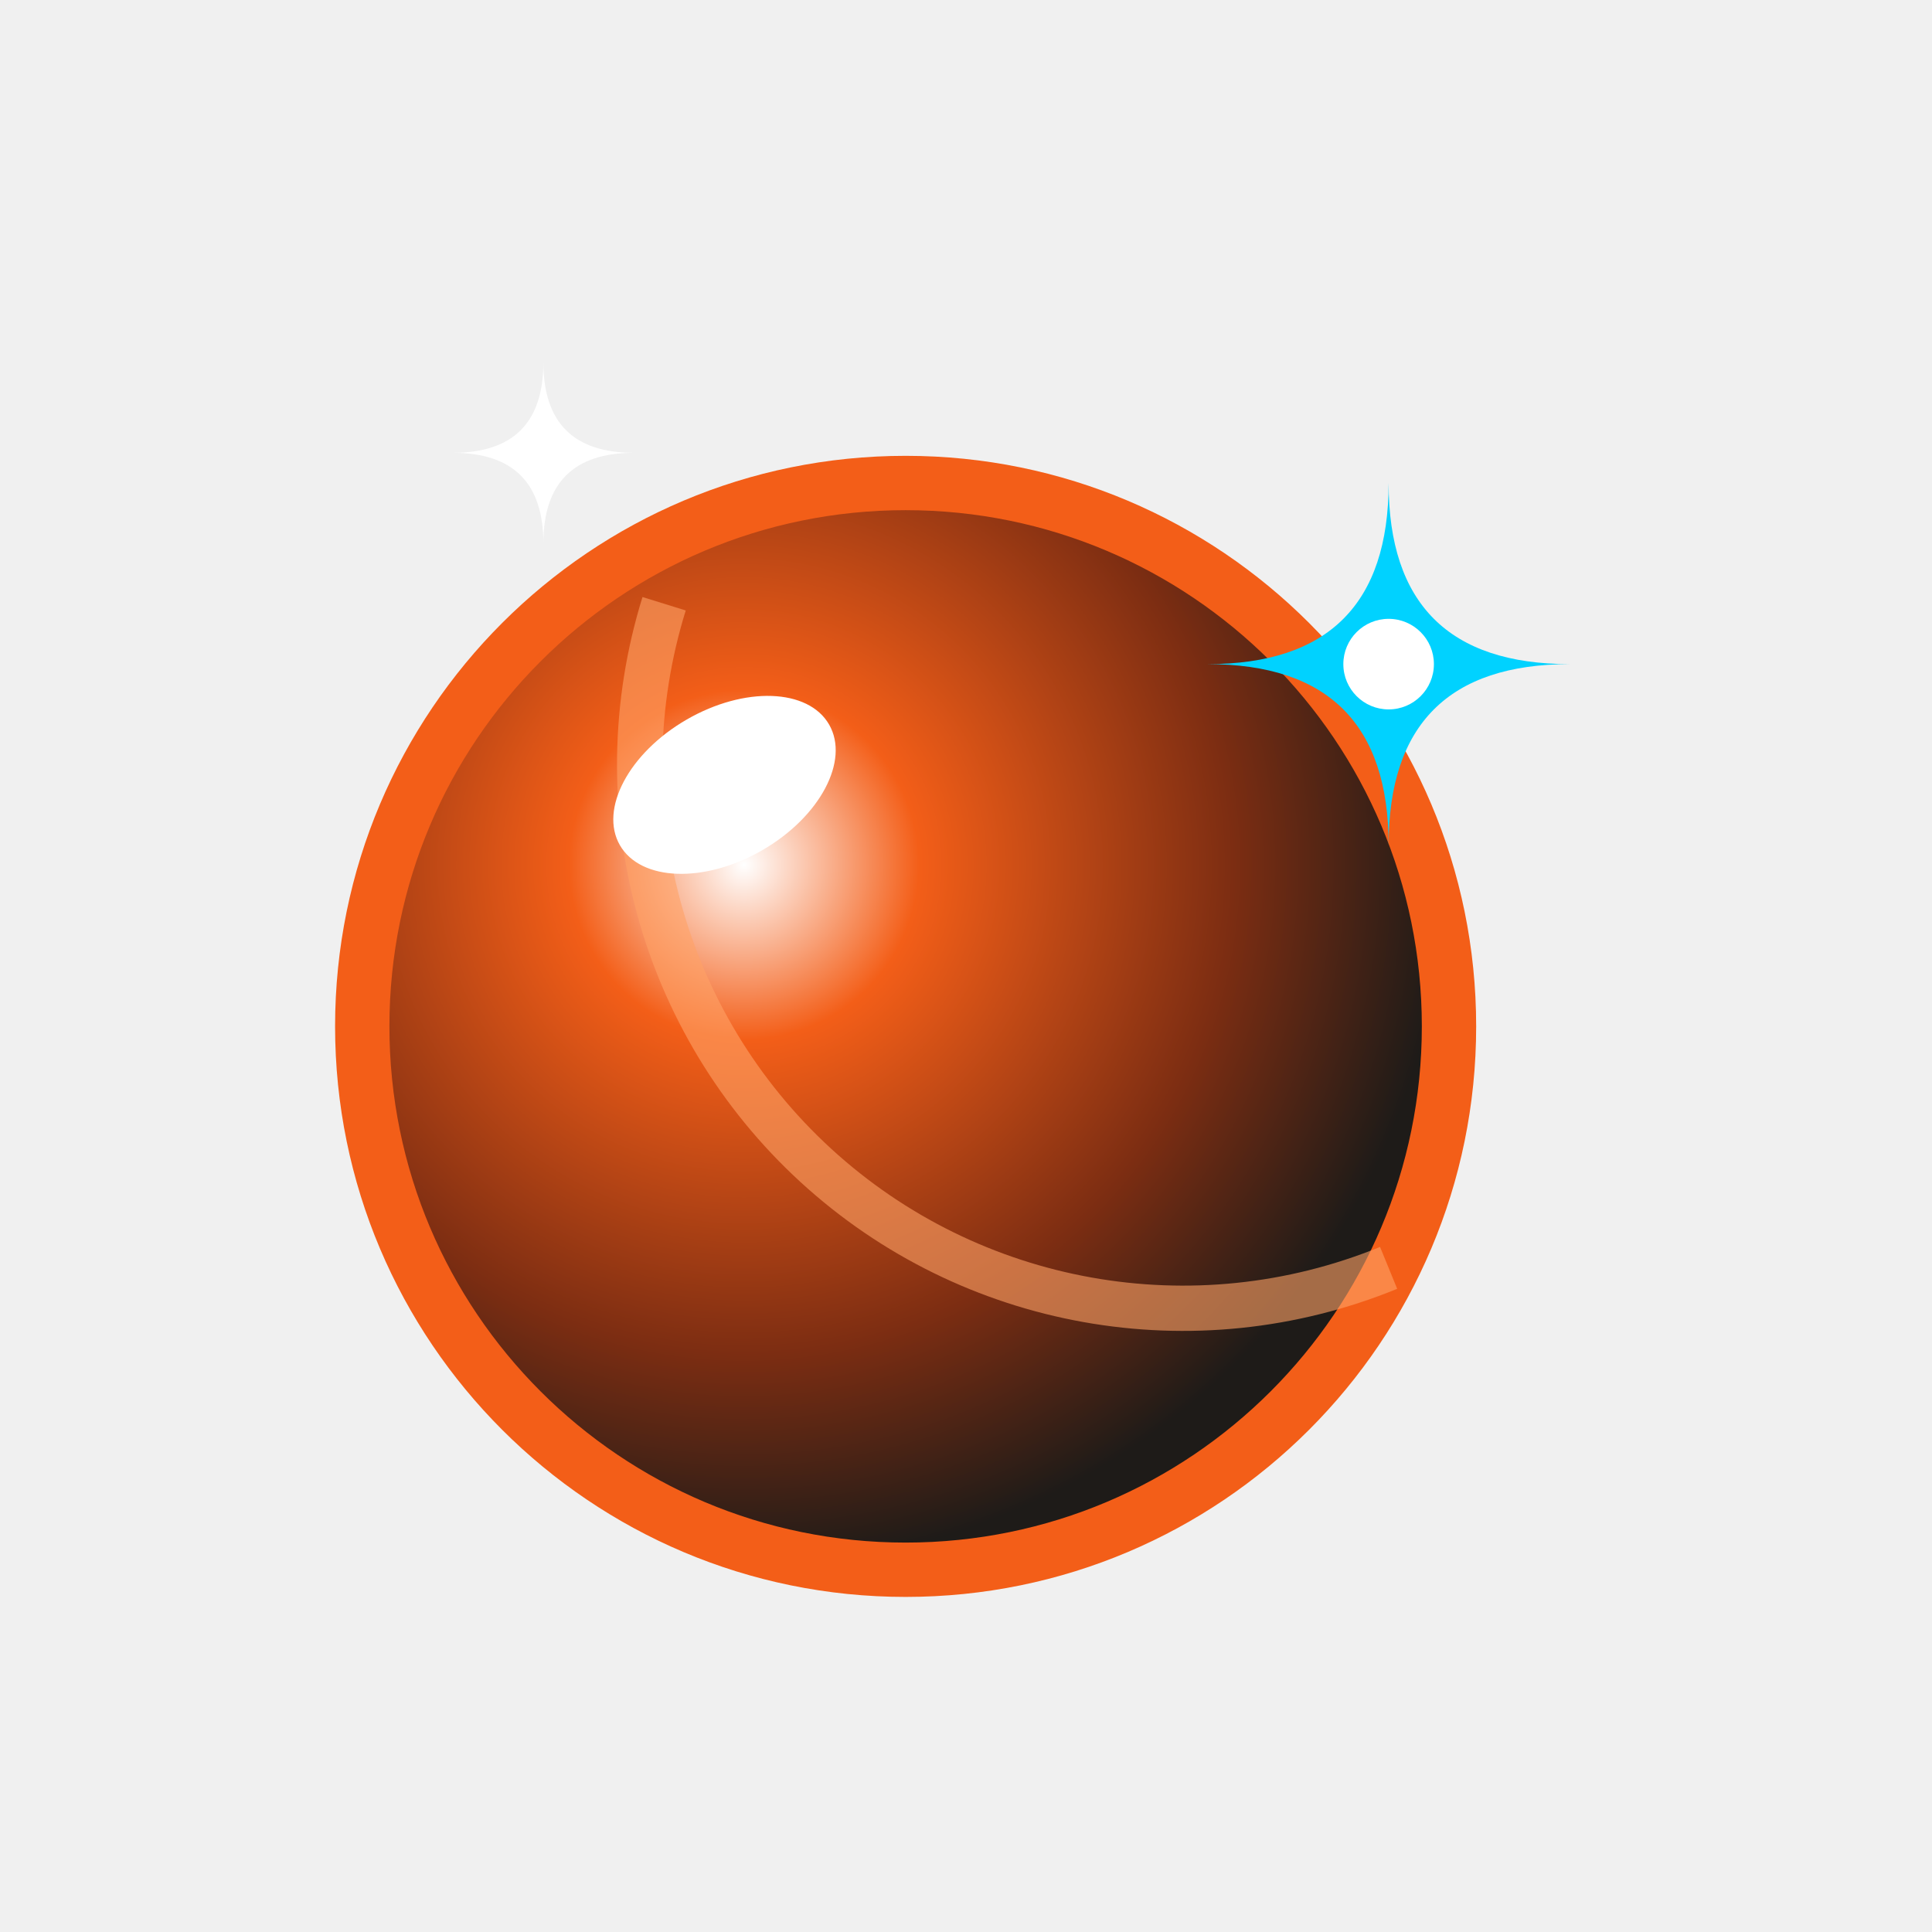
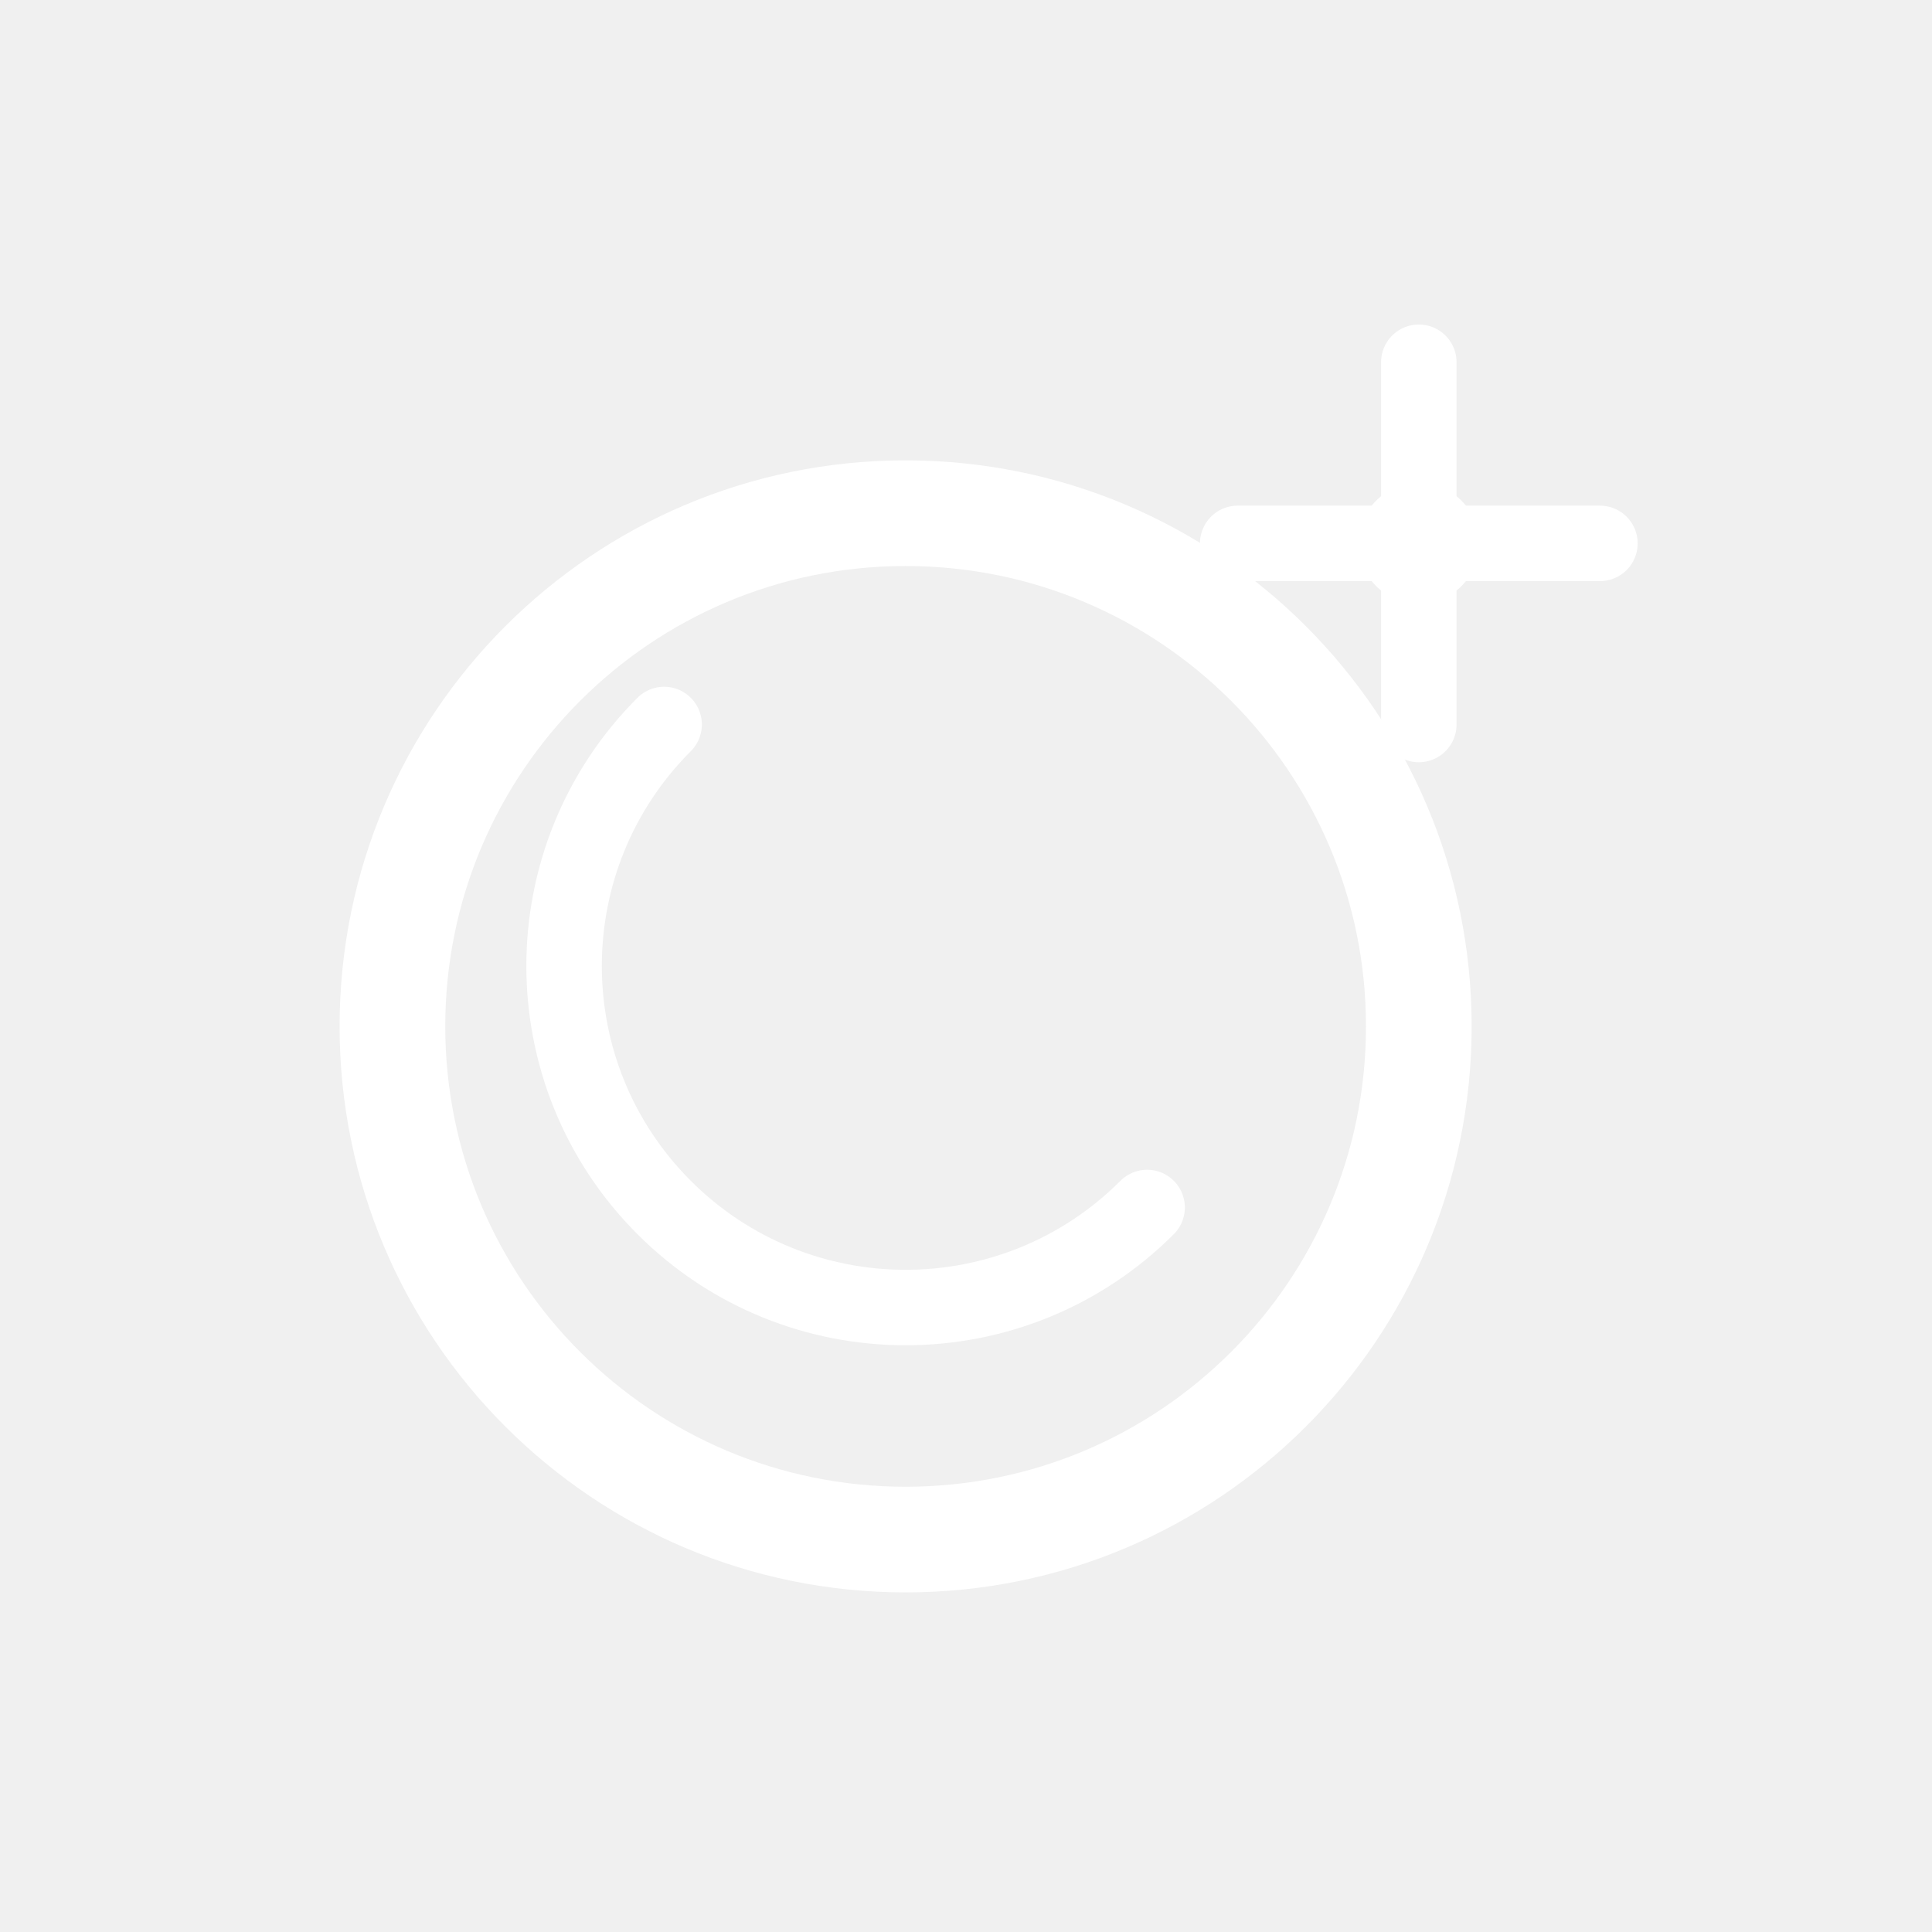
<svg xmlns="http://www.w3.org/2000/svg" viewBox="0 0 64 64" width="64" height="64">
-   <defs>
-     <radialGradient id="sphereGrad" cx="35%" cy="35%" r="65%">
-       <stop offset="0%" stop-color="#ffffff" />
-       <stop offset="25%" stop-color="#f35e18" />
-       <stop offset="70%" stop-color="#7c2d12" />
-       <stop offset="100%" stop-color="#1e1b18" />
-     </radialGradient>
-   </defs>
-   <circle cx="30" cy="34" r="18" fill="url(#sphereGrad)" stroke="#f35e18" stroke-width="1.8" />
-   <path d="M 22 20 A 18 18 0 0 0 46 42" fill="none" stroke="#ffa166" stroke-width="1.5" opacity="0.6" />
-   <path d="M 46 16 Q 46 22, 52 22 Q 46 22, 46 28 Q 46 22, 40 22 Q 46 22, 46 16 Z" fill="#00d2ff" />
-   <circle cx="46" cy="22" r="1.5" fill="#ffffff" />
-   <path d="M 18 12 Q 18 15, 21 15 Q 18 15, 18 18 Q 18 15, 15 15 Q 18 15, 18 12 Z" fill="#ffffff" />
-   <ellipse cx="24" cy="26" rx="4" ry="2.5" fill="#ffffff" transform="rotate(-30 24 26)" />
+   <circle cx="30" cy="34" r="17" fill="none" stroke="#FFFFFF" stroke-width="3.5" />
+   <path d="M 22 24 A 11 11 0 0 0 38 40" fill="none" stroke="#FFFFFF" stroke-width="2.5" stroke-linecap="round" />
+   <line x1="47" y1="12" x2="47" y2="24" stroke="#FFFFFF" stroke-width="2.5" stroke-linecap="round" />
+   <line x1="41" y1="18" x2="53" y2="18" stroke="#FFFFFF" stroke-width="2.5" stroke-linecap="round" />
+   <circle cx="47" cy="18" r="2" fill="#FFFFFF" />
</svg>
